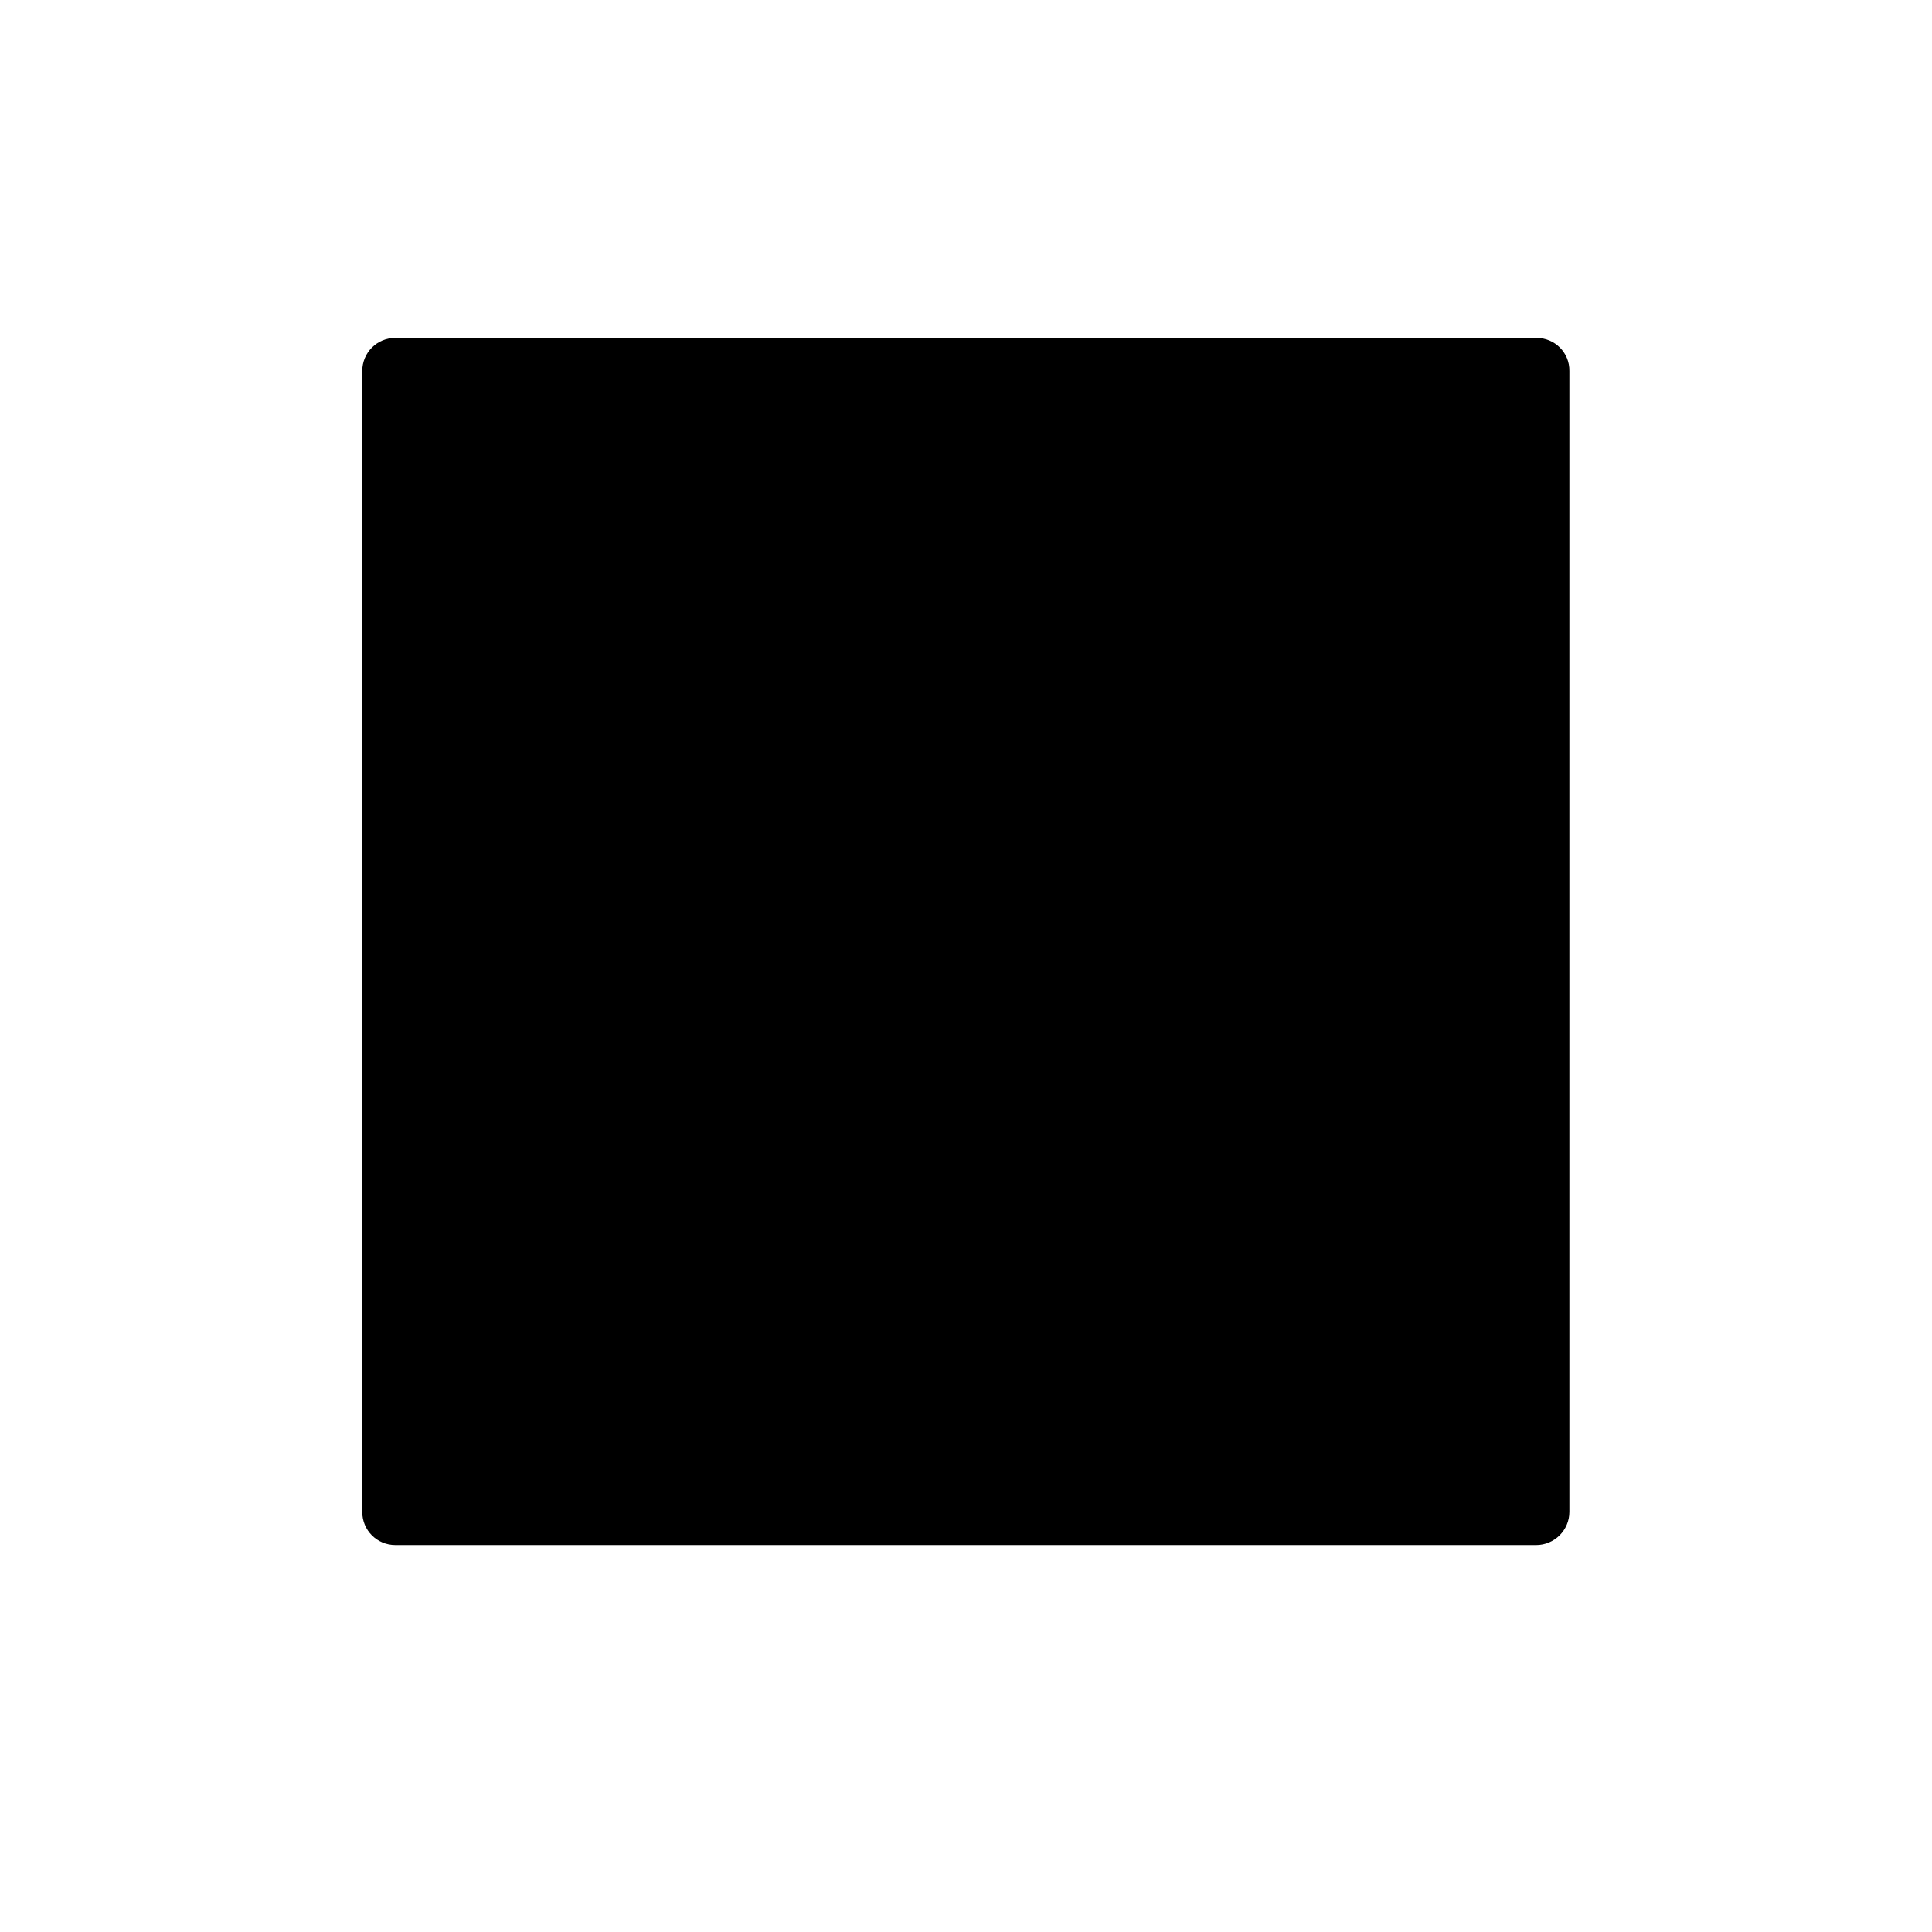
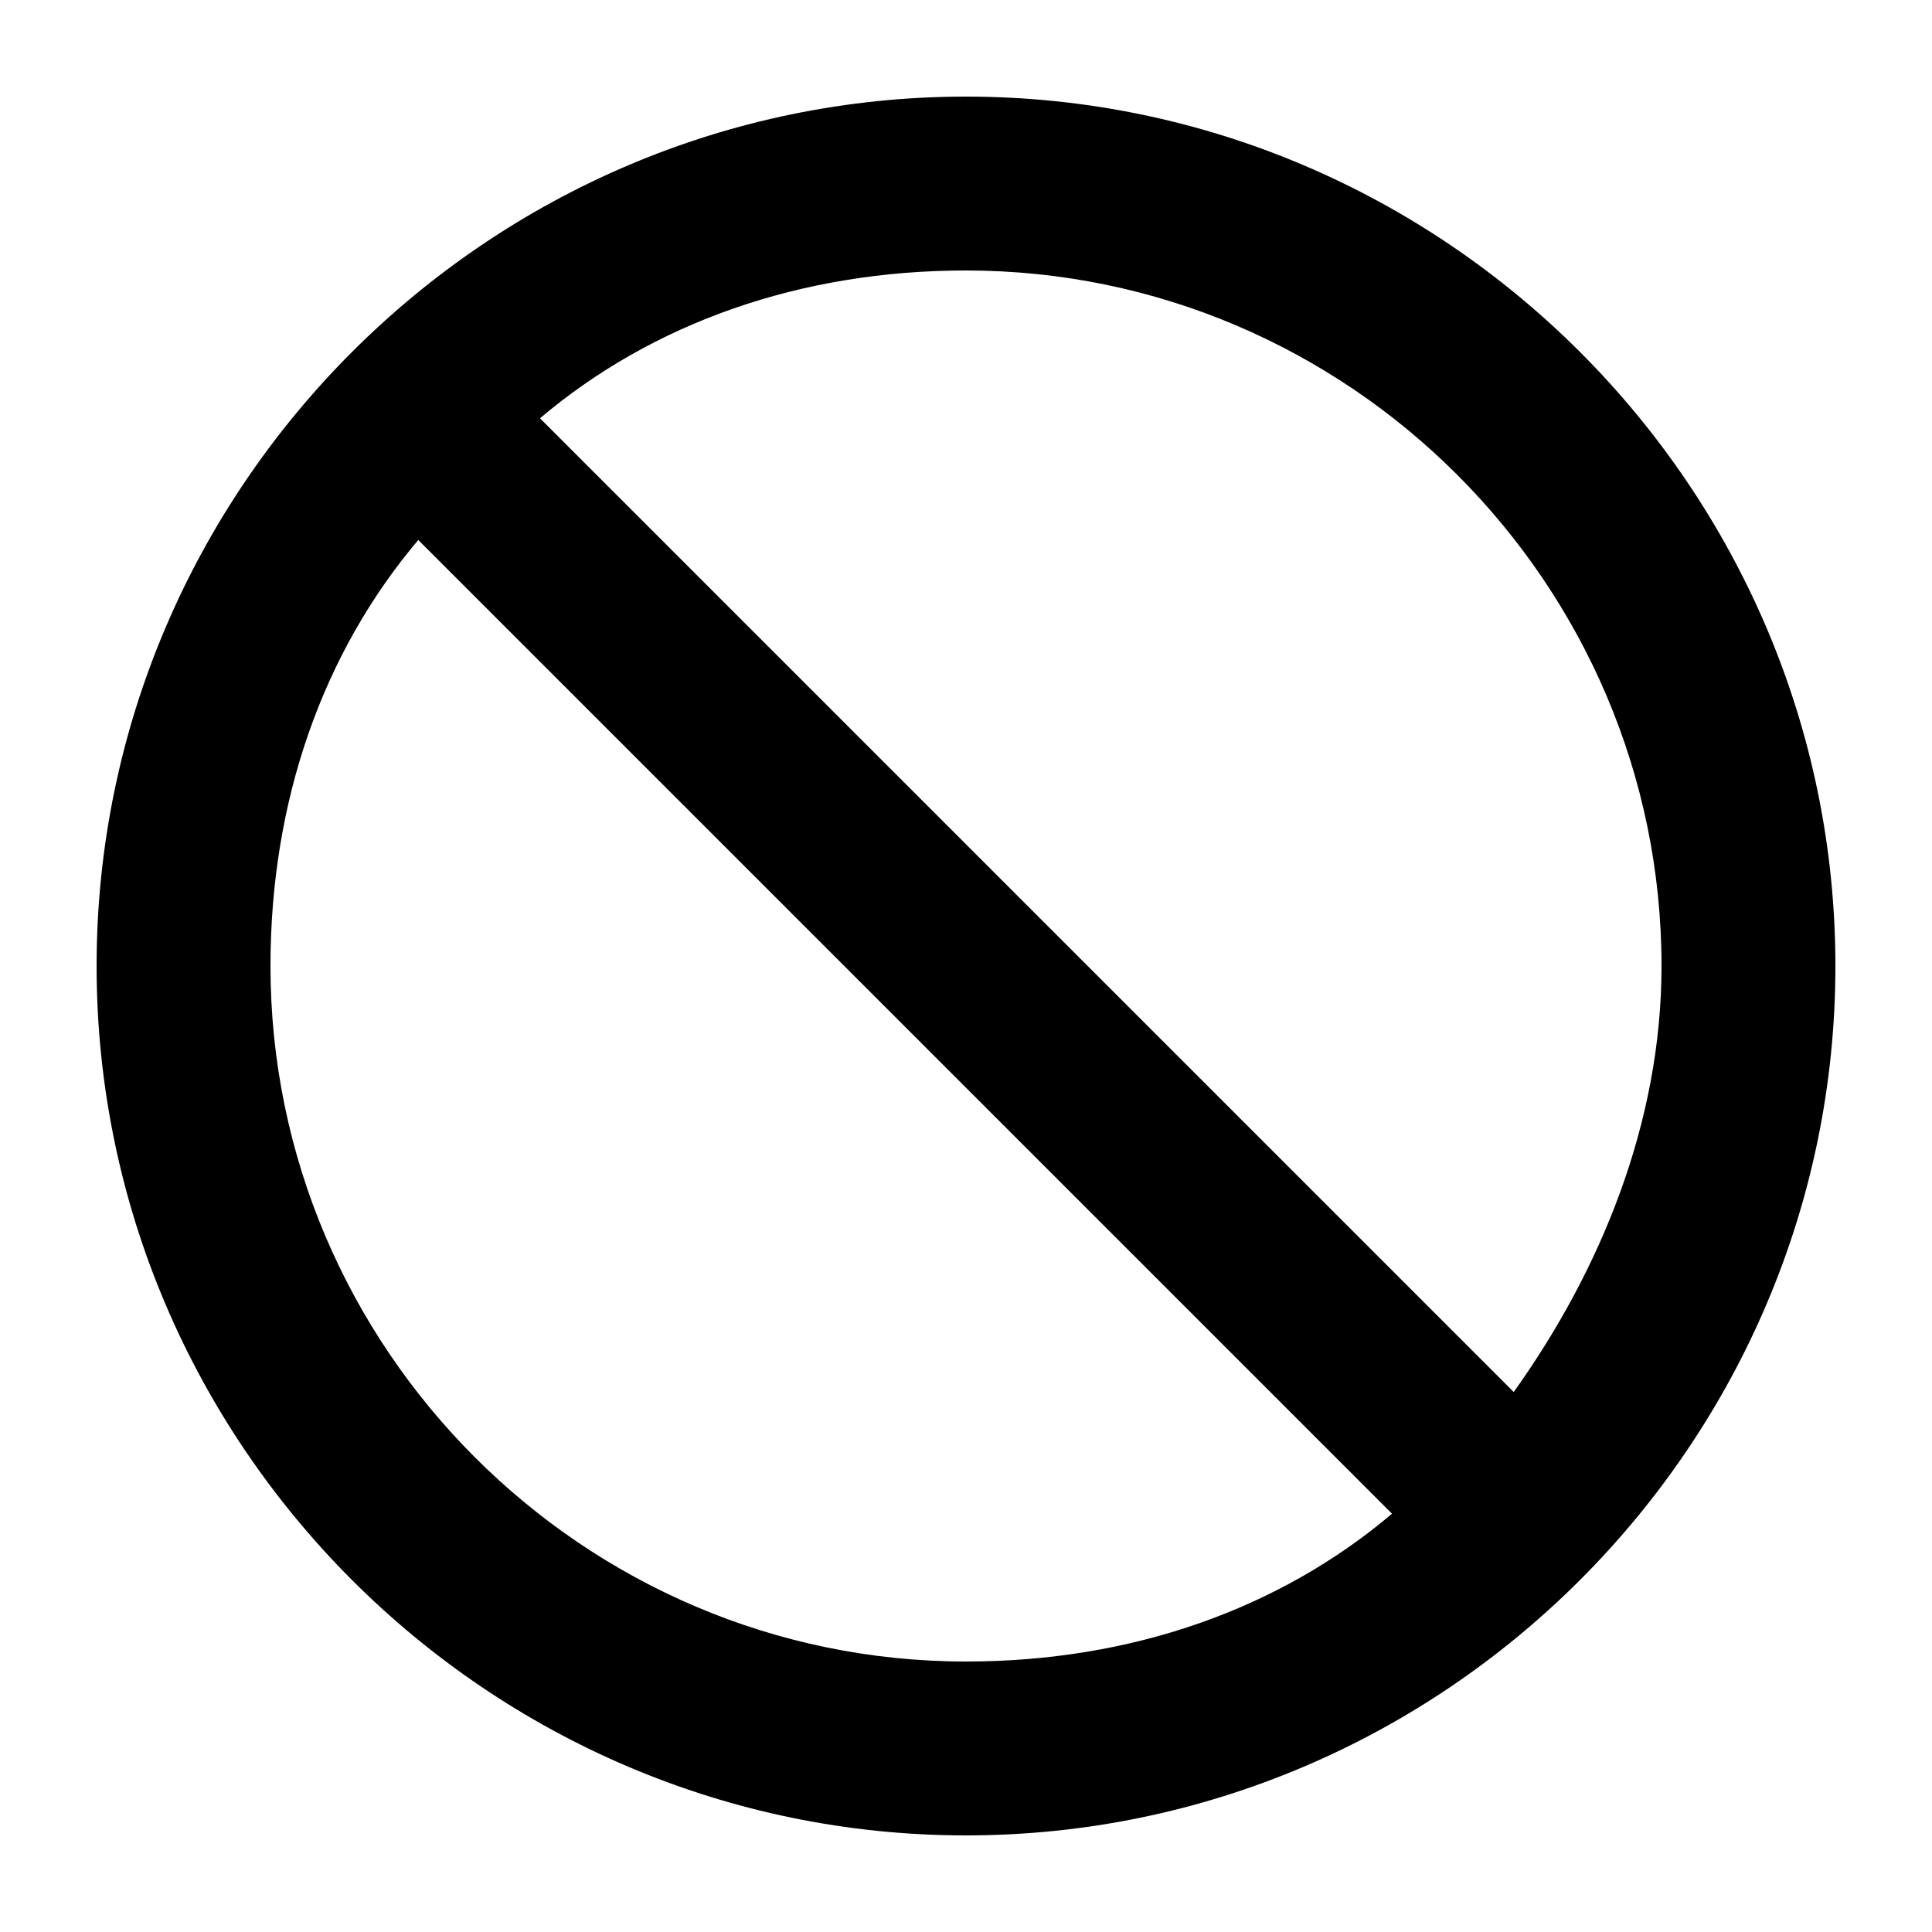
- <svg xmlns="http://www.w3.org/2000/svg" width="512" height="512" viewBox="0 0 512 512">
-   <path d="M407.2 89.55H104.8c-4.9 0-8.8 3.9-8.8 8.8v302.3c0 4.9 3.9 8.8 8.8 8.8h302.3c4.8 0 8.802-3.9 8.802-8.8V98.35c.098-4.9-3.902-8.8-8.702-8.8" />
+ <svg xmlns="http://www.w3.org/2000/svg" width="500" height="500" viewBox="0 0 500 500">
+   <path d="M250 25c123.75 0 225 101.25 225 225S373.75 475 250 475 25 373.75 25 250 126.25 25 250 25m0 45c-42.75 0-81 13.5-110.25 38.25l252 252C414.25 328.75 430 290.5 430 250c0-99-81-180-180-180m110.25 321.75-252-252C83.5 169 70 207.25 70 250c0 99 81 180 180 180 42.75 0 81-13.5 110.25-38.25" />
</svg>
